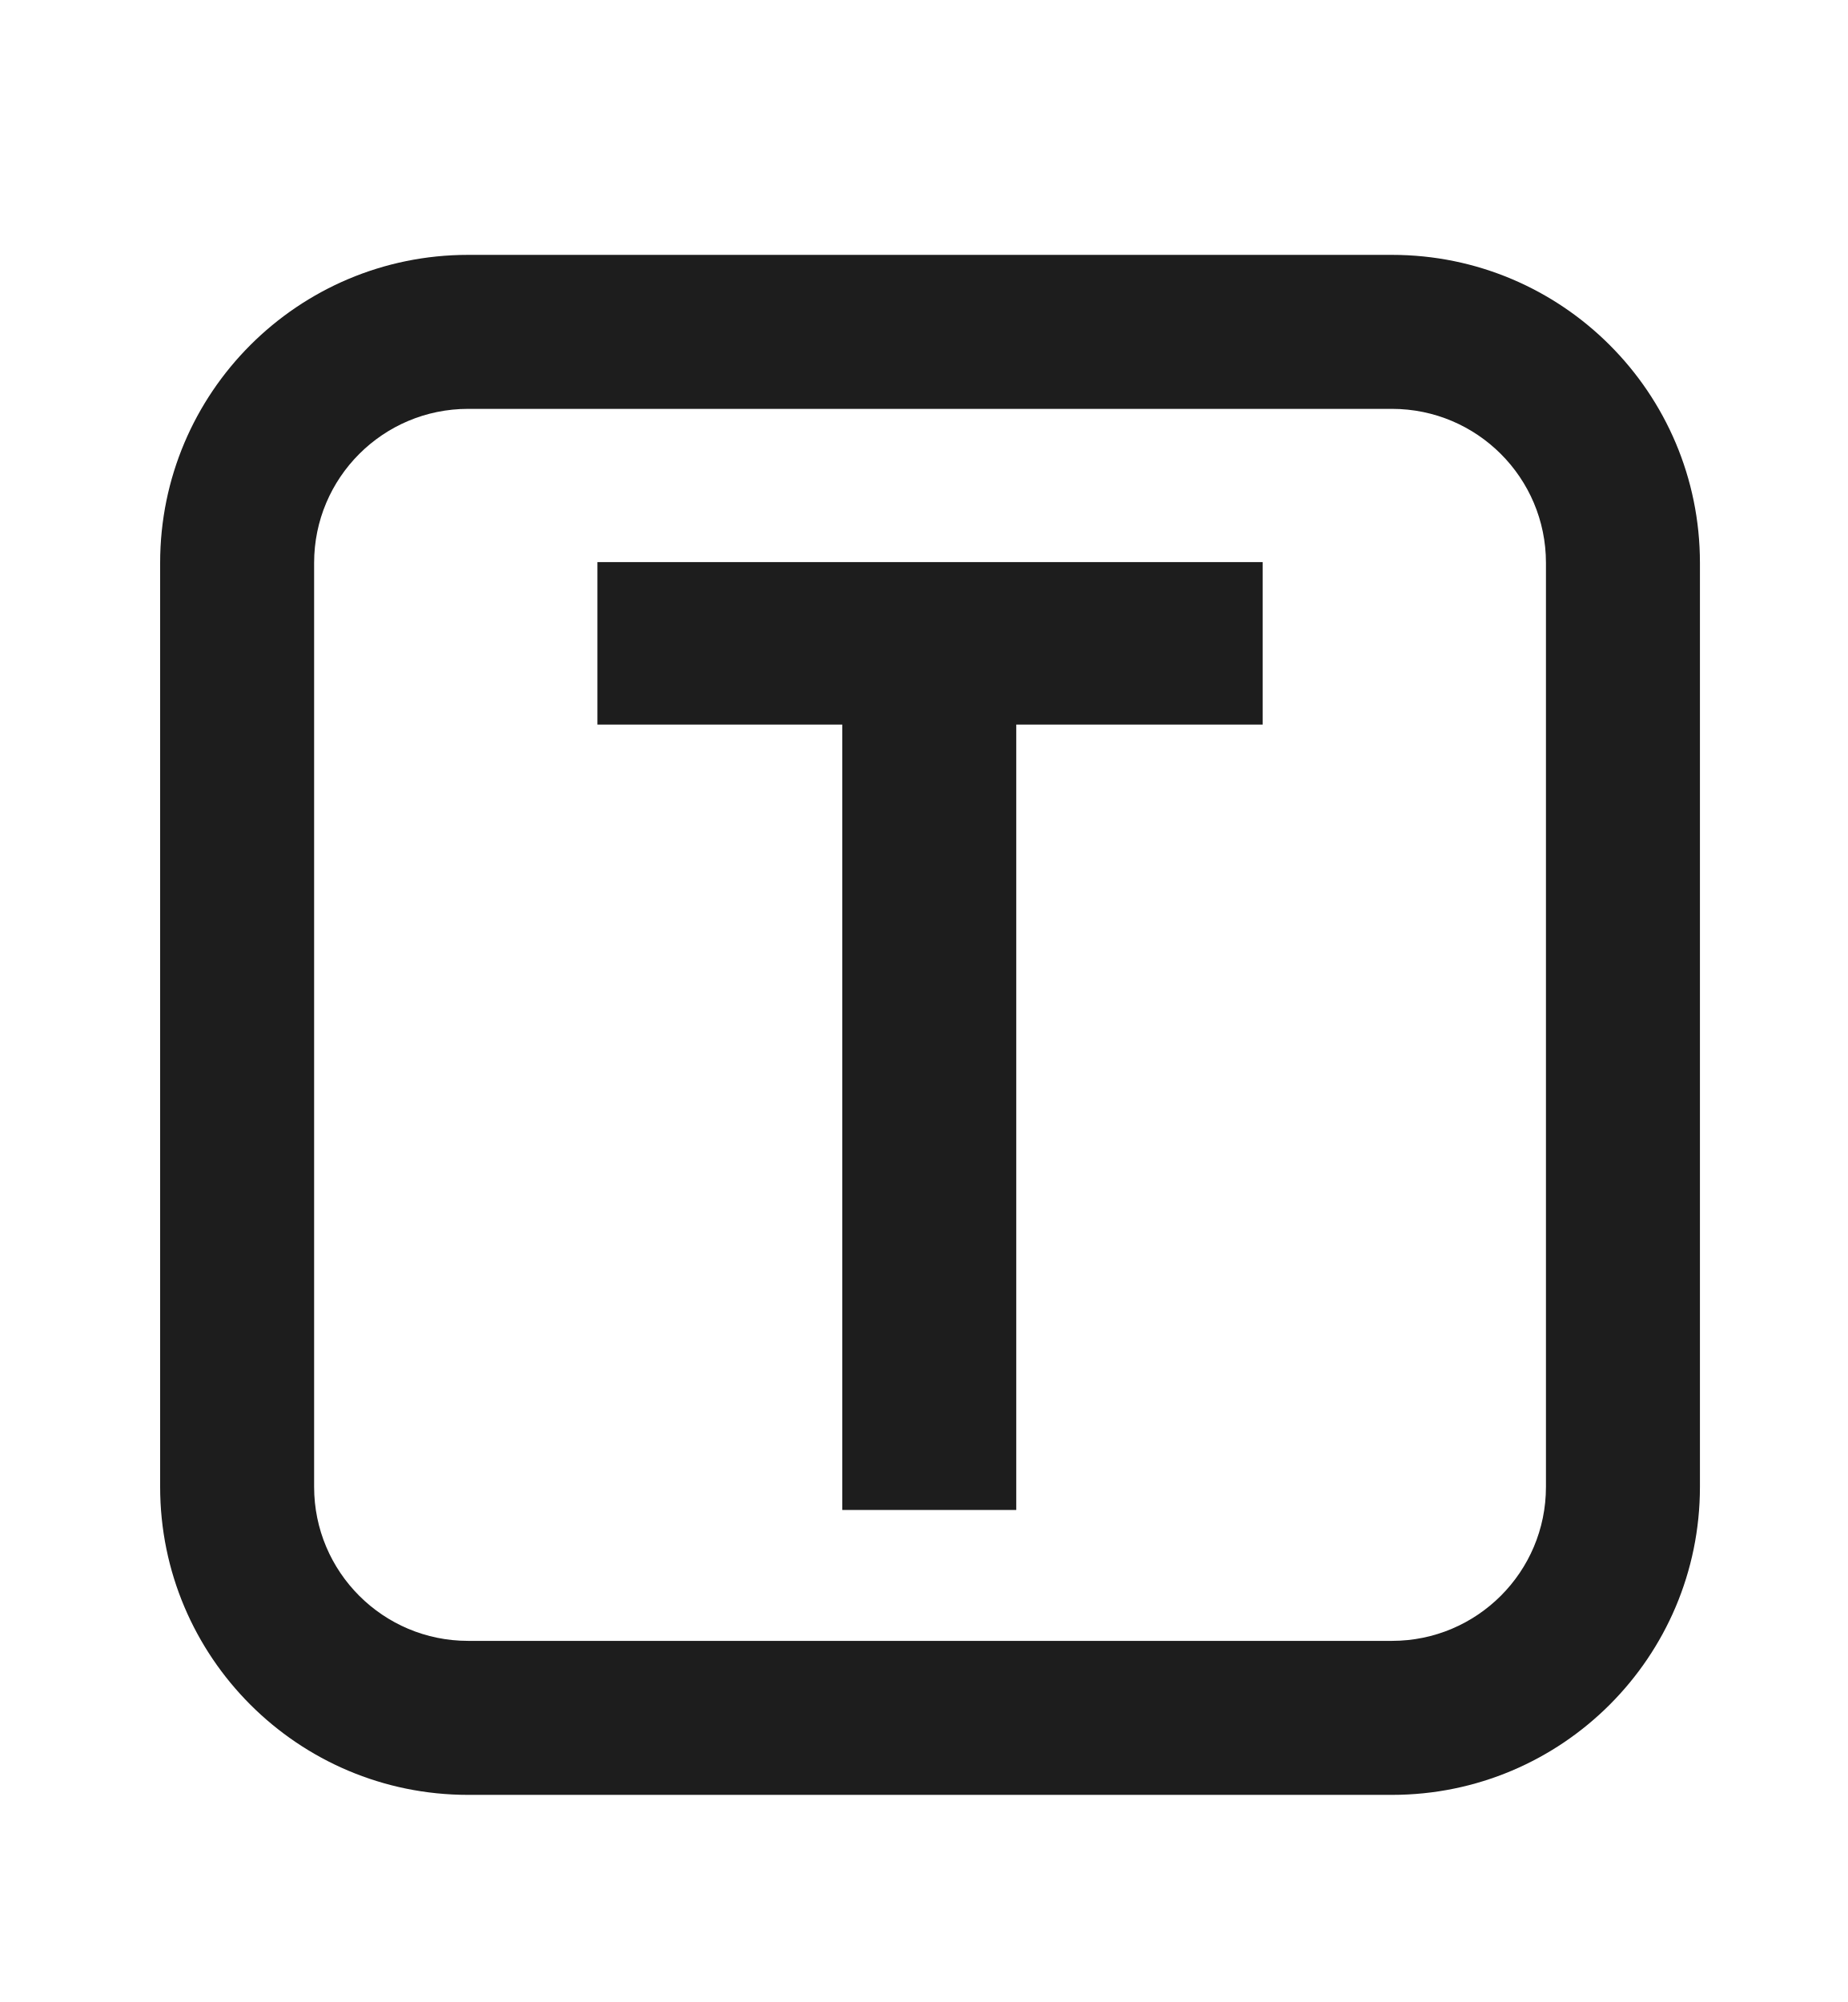
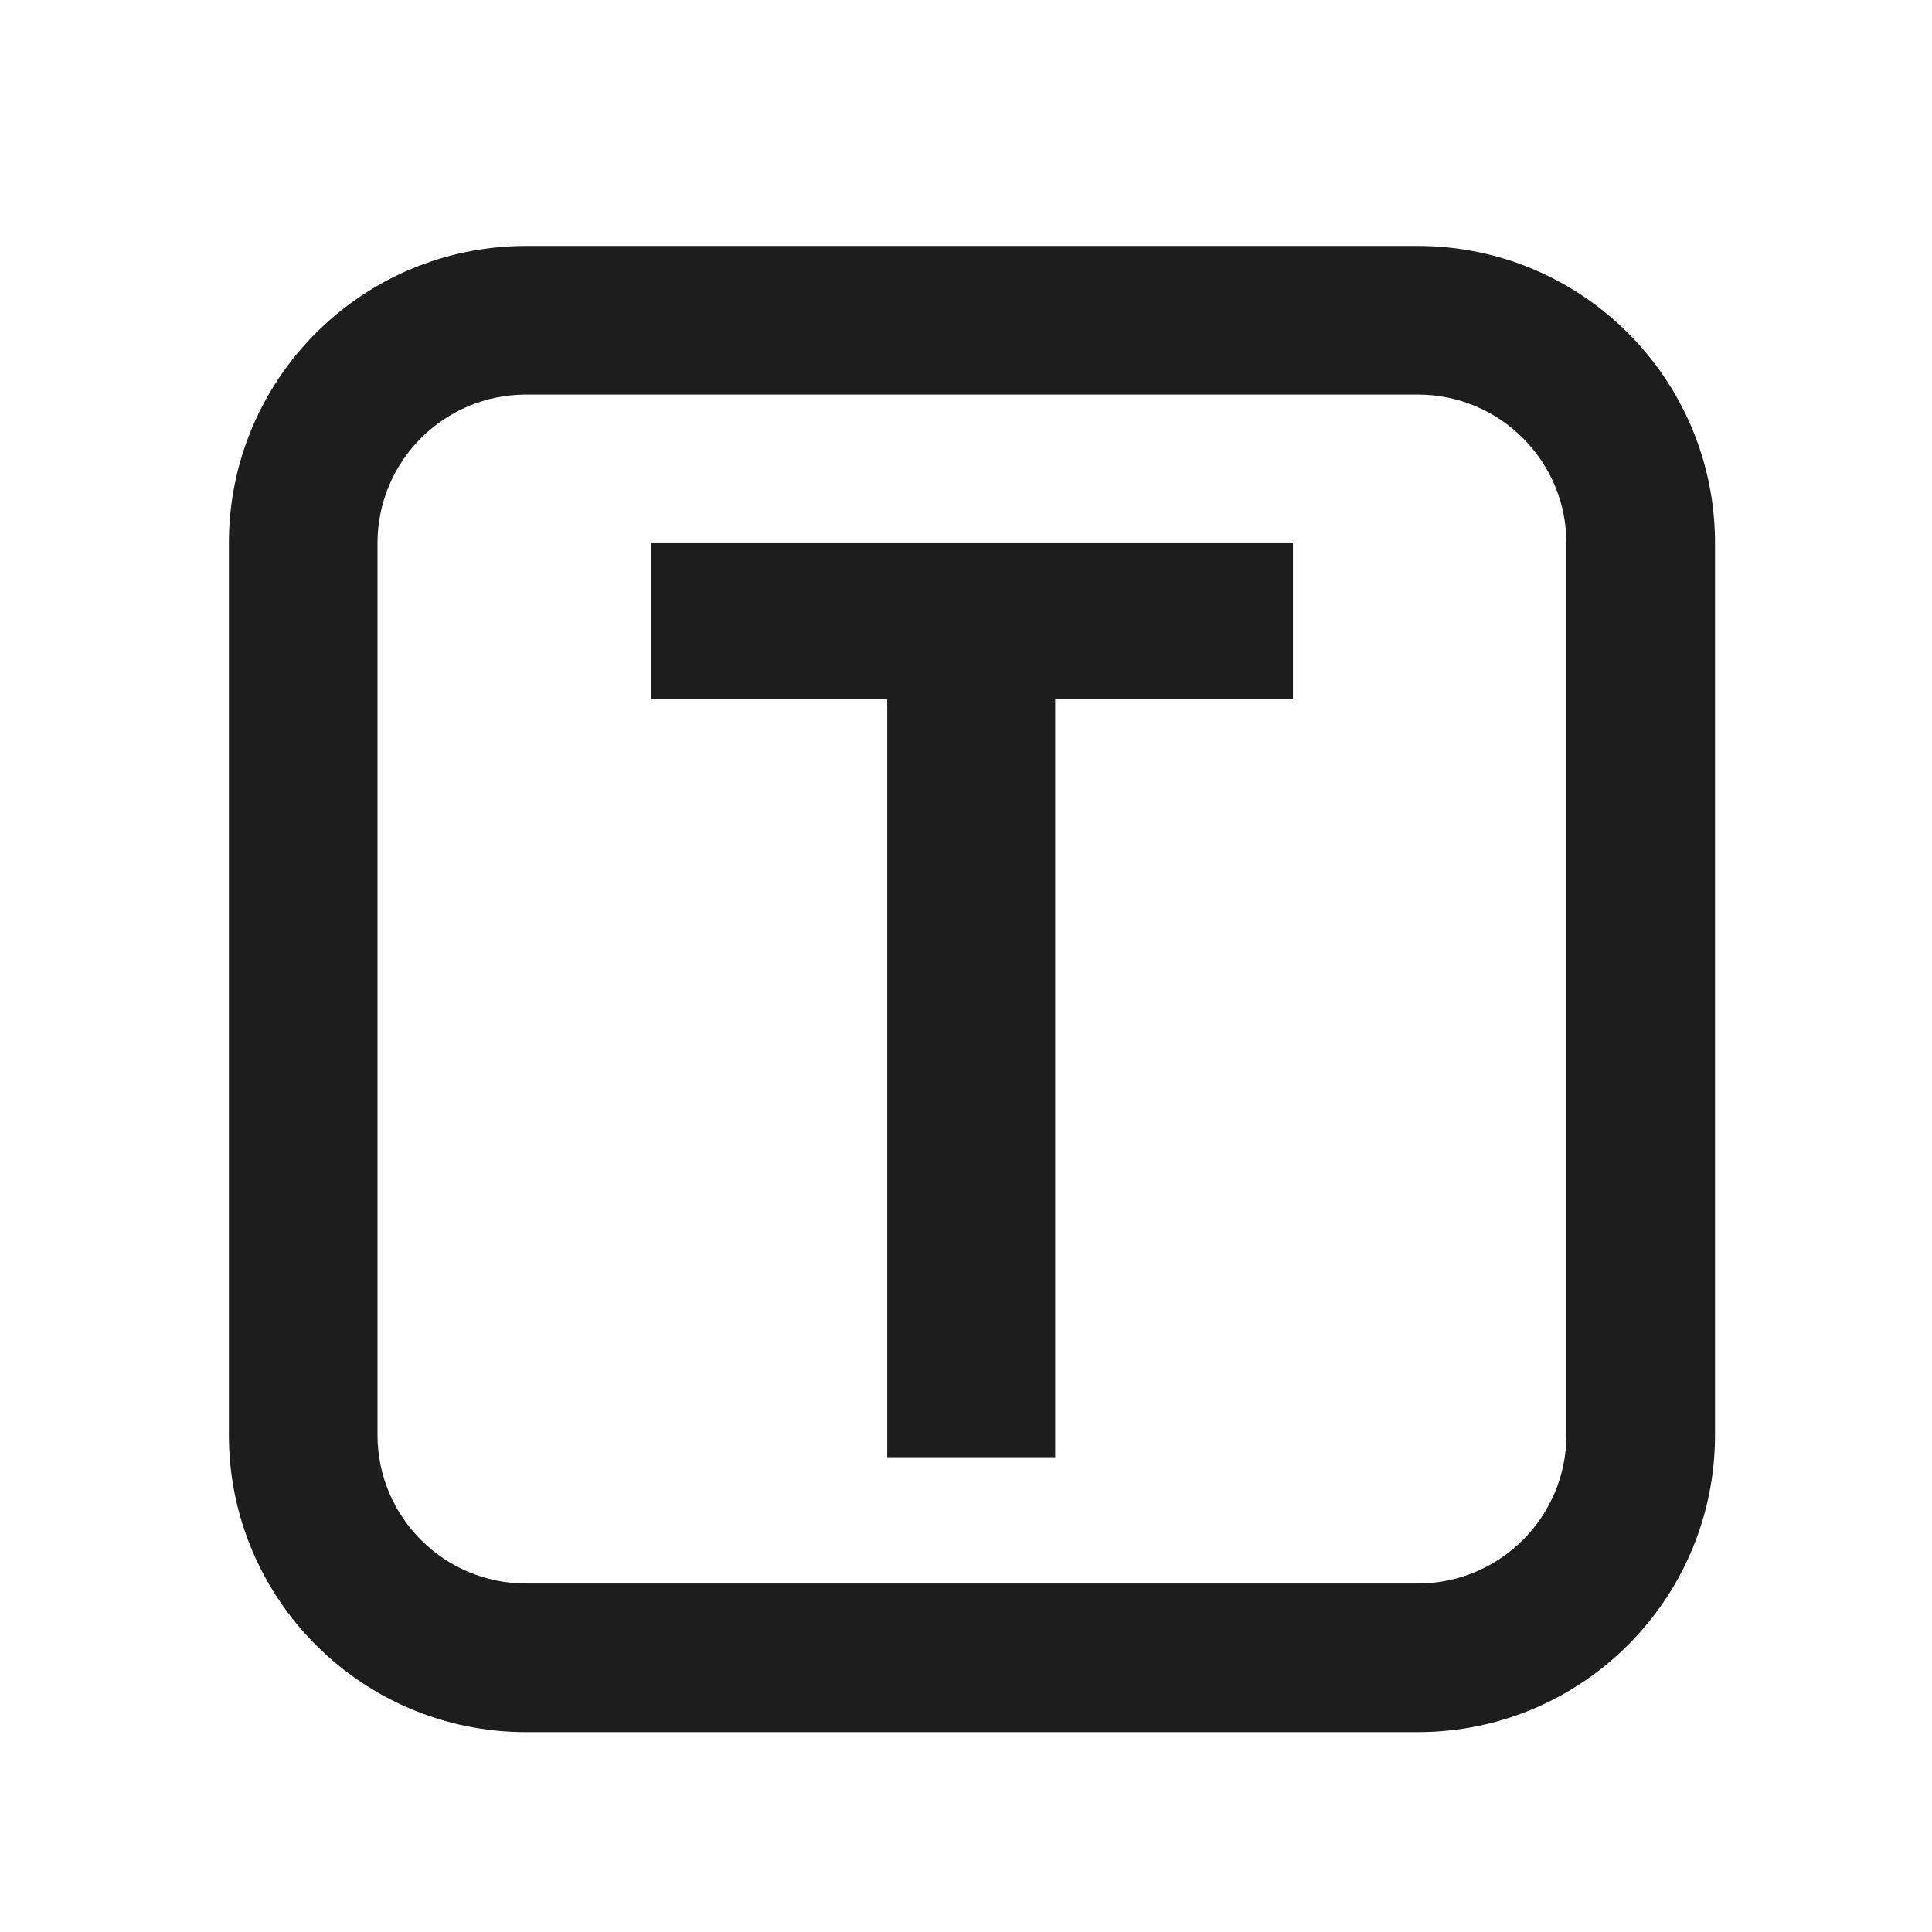
- <svg viewBox="0 0 24 26">
-   <path fill="#1d1d1d" class="icon__shape" d="M18.08,3.31h-12a4,4,0,0,0-4,4v12a4,4,0,0,0,4,4h12a4,4,0,0,0,4-4v-12A4,4,0,0,0,18.08,3.31Zm2,16a2,2,0,0,1-2,2h-12a2,2,0,0,1-2-2v-12a2,2,0,0,1,2-2h12a2,2,0,0,1,2,2Z" />
-   <polygon fill="#1d1d1d" class="icon__shape" points="7.76 9.41 10.94 9.41 10.94 19.61 13.2 19.61 13.2 9.41 16.4 9.41 16.4 7.3 7.76 7.3 7.76 9.41" />
+ <svg viewBox="0 0 26 26">
+   <path fill="#1d1d1d" class="icon__shape" d="M19.08,3.31h-12a4,4,0,0,0-4,4v12a4,4,0,0,0,4,4h12a4,4,0,0,0,4-4v-12A4,4,0,0,0,19.08,3.31Zm2,16a2,2,0,0,1-2,2h-12a2,2,0,0,1-2-2v-12a2,2,0,0,1,2-2h12a2,2,0,0,1,2,2Z" />
+   <polygon fill="#1d1d1d" class="icon__shape" points="8.76 9.41 11.94 9.41 11.94 19.61 14.2 19.61 14.2 9.41 17.4 9.41 17.4 7.3 8.76 7.3 8.76 9.41" />
</svg>
